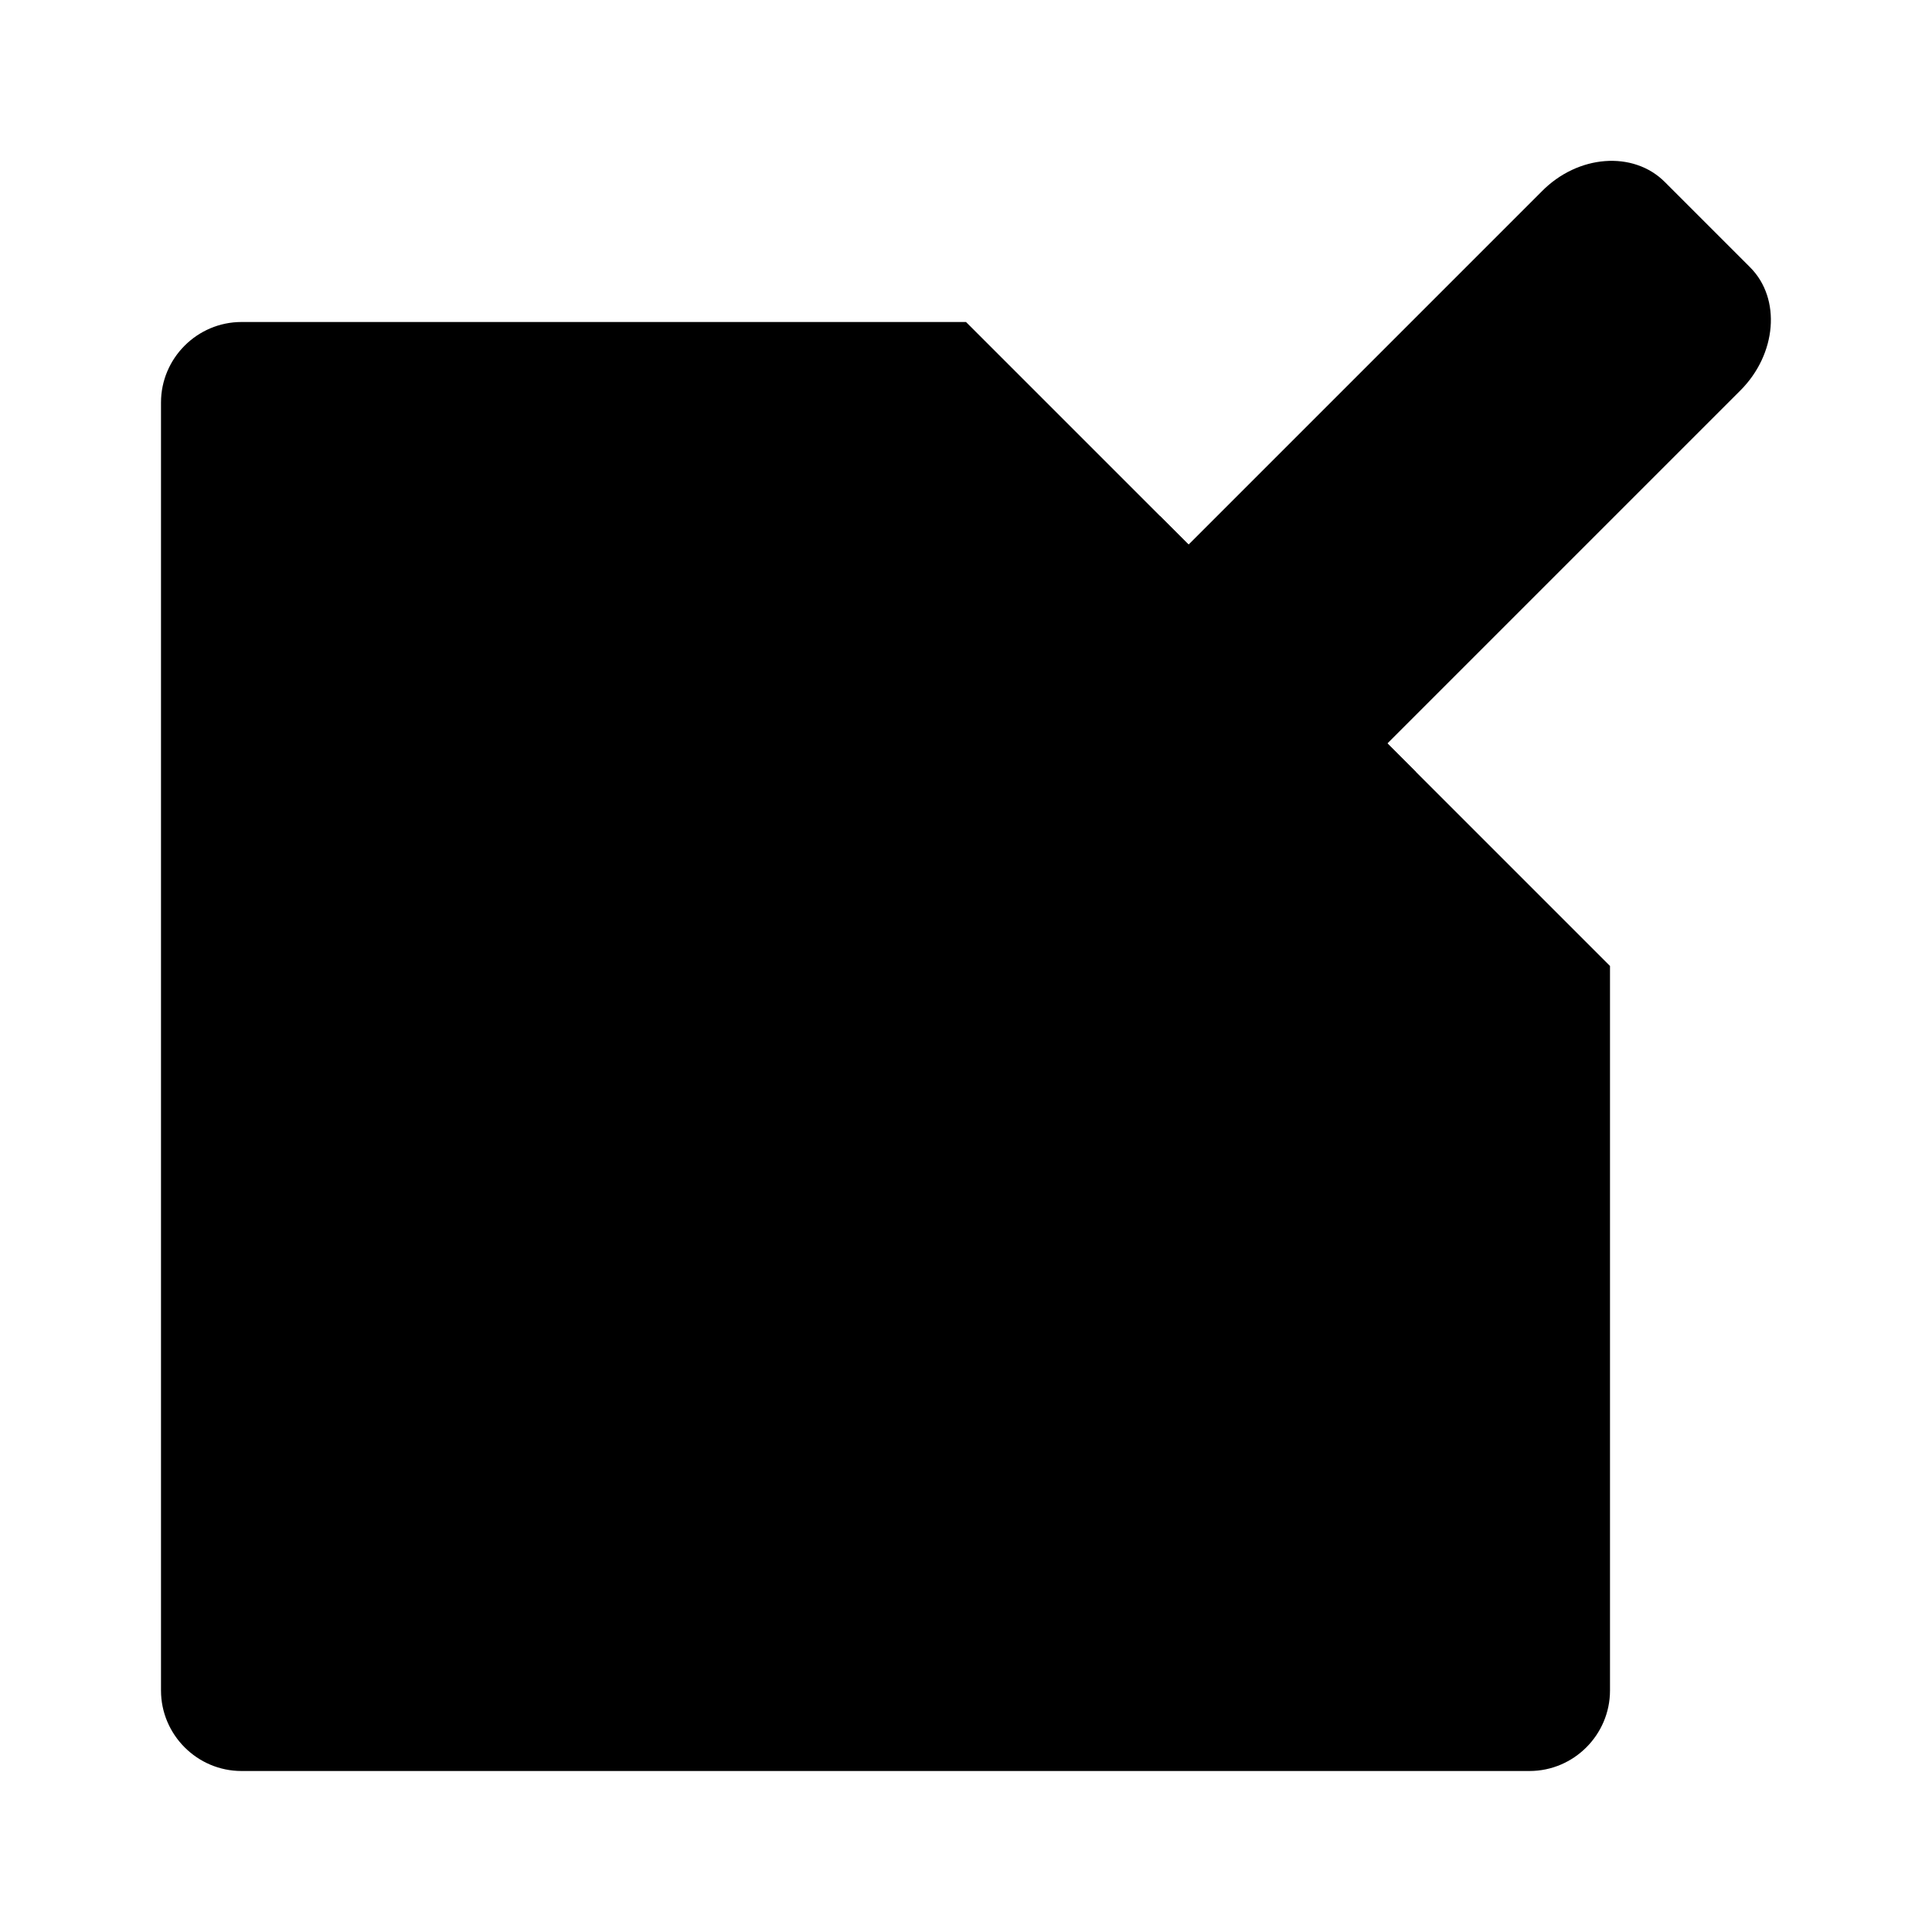
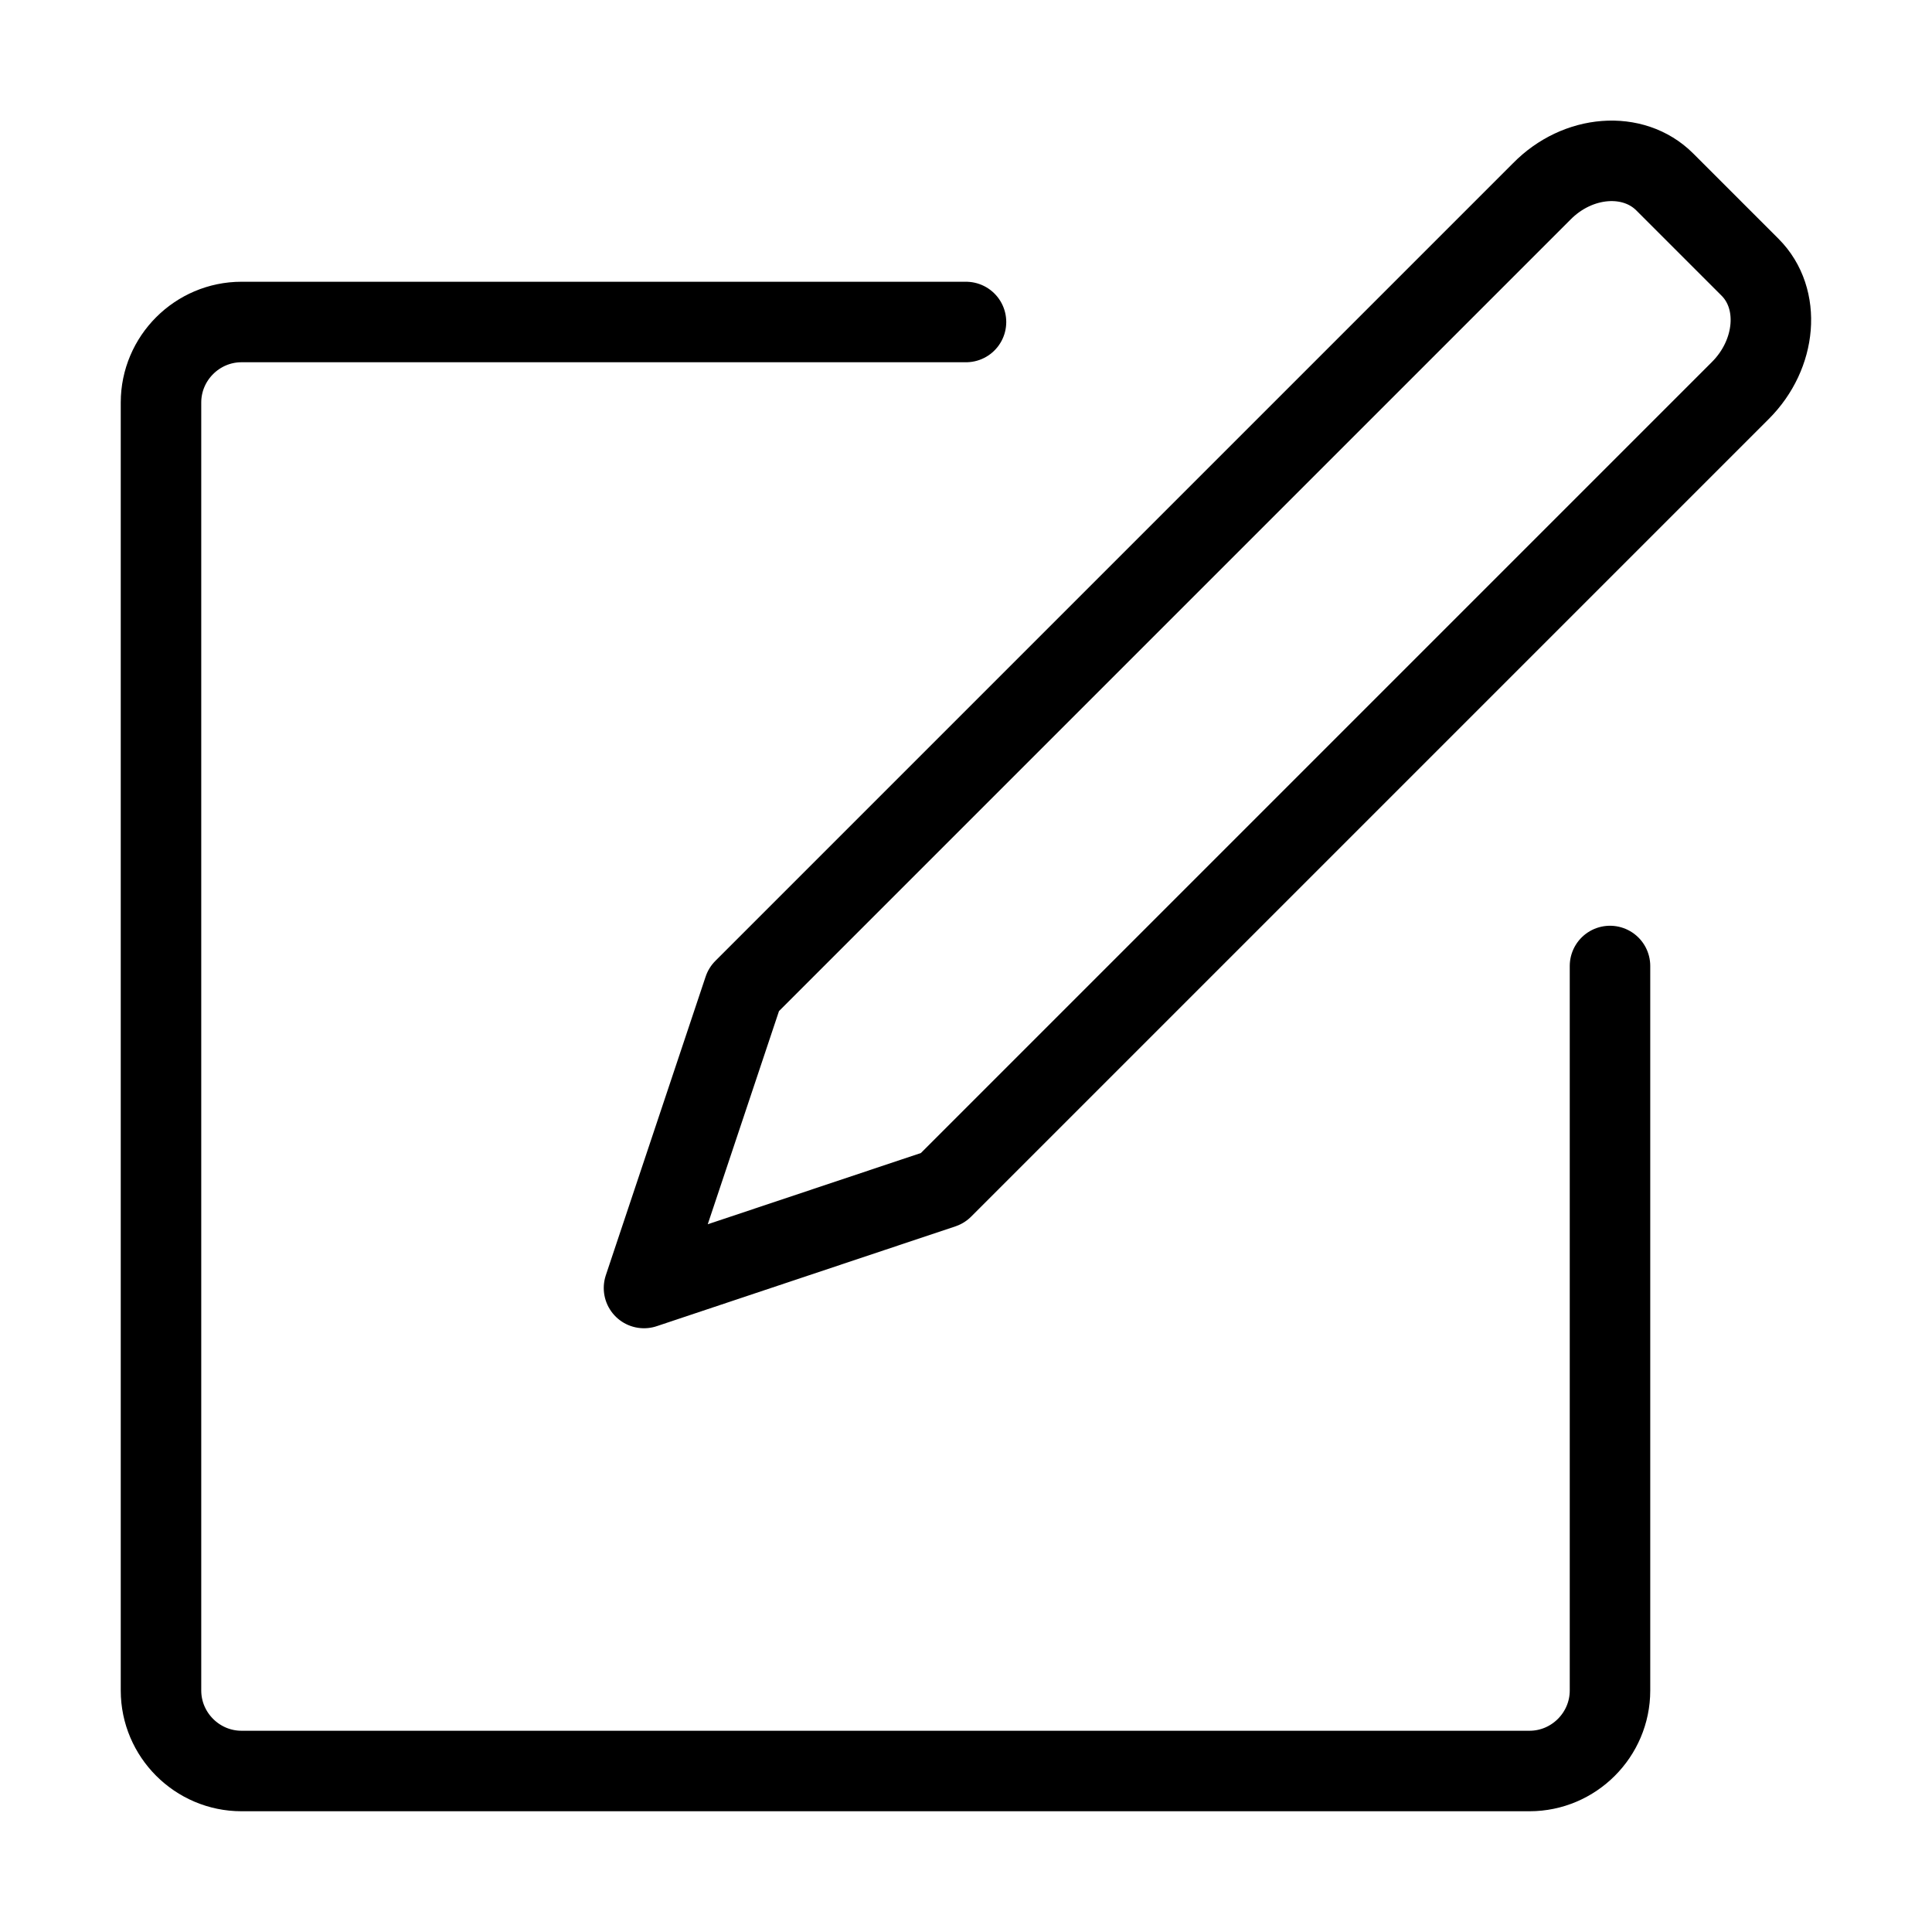
<svg xmlns="http://www.w3.org/2000/svg" width="24" height="24" viewBox="0 0 24 24" fill="none">
-   <path d="M20 12V21C20 21.55 19.55 22 19 22H3C2.45 22 2 21.55 2 21V5C2 4.45 2.45 4 3 4H12" fill="currentColor" />
-   <path d="M14.765 6.765L9.24 12.29L8 16L11.71 14.76L17.235 9.235" stroke="black" stroke-miterlimit="10" strokeLinejoin="round" />
-   <path d="M19.15 2.38L9.24 12.29L8 16L11.71 14.76L21.62 4.85C22.07 4.4 22.13 3.71 21.74 3.32L20.68 2.26C20.29 1.87 19.6 1.92 19.15 2.38Z" fill="currentColor" />
+   <path d="M20 12V21C20 21.55 19.55 22 19 22H3C2.45 22 2 21.55 2 21V5C2 4.45 2.45 4 3 4H12" stroke="currentColor" stroke-miterlimit="10" stroke-linecap="round" stroke-linejoin="round" />
+   <path d="M19.15 2.38L9.24 12.29L8 16L11.71 14.76L21.62 4.85C22.07 4.4 22.13 3.71 21.74 3.32L20.68 2.26C20.29 1.87 19.6 1.92 19.15 2.38Z" stroke="currentColor" stroke-miterlimit="10" stroke-linecap="round" stroke-linejoin="round" />
</svg>
